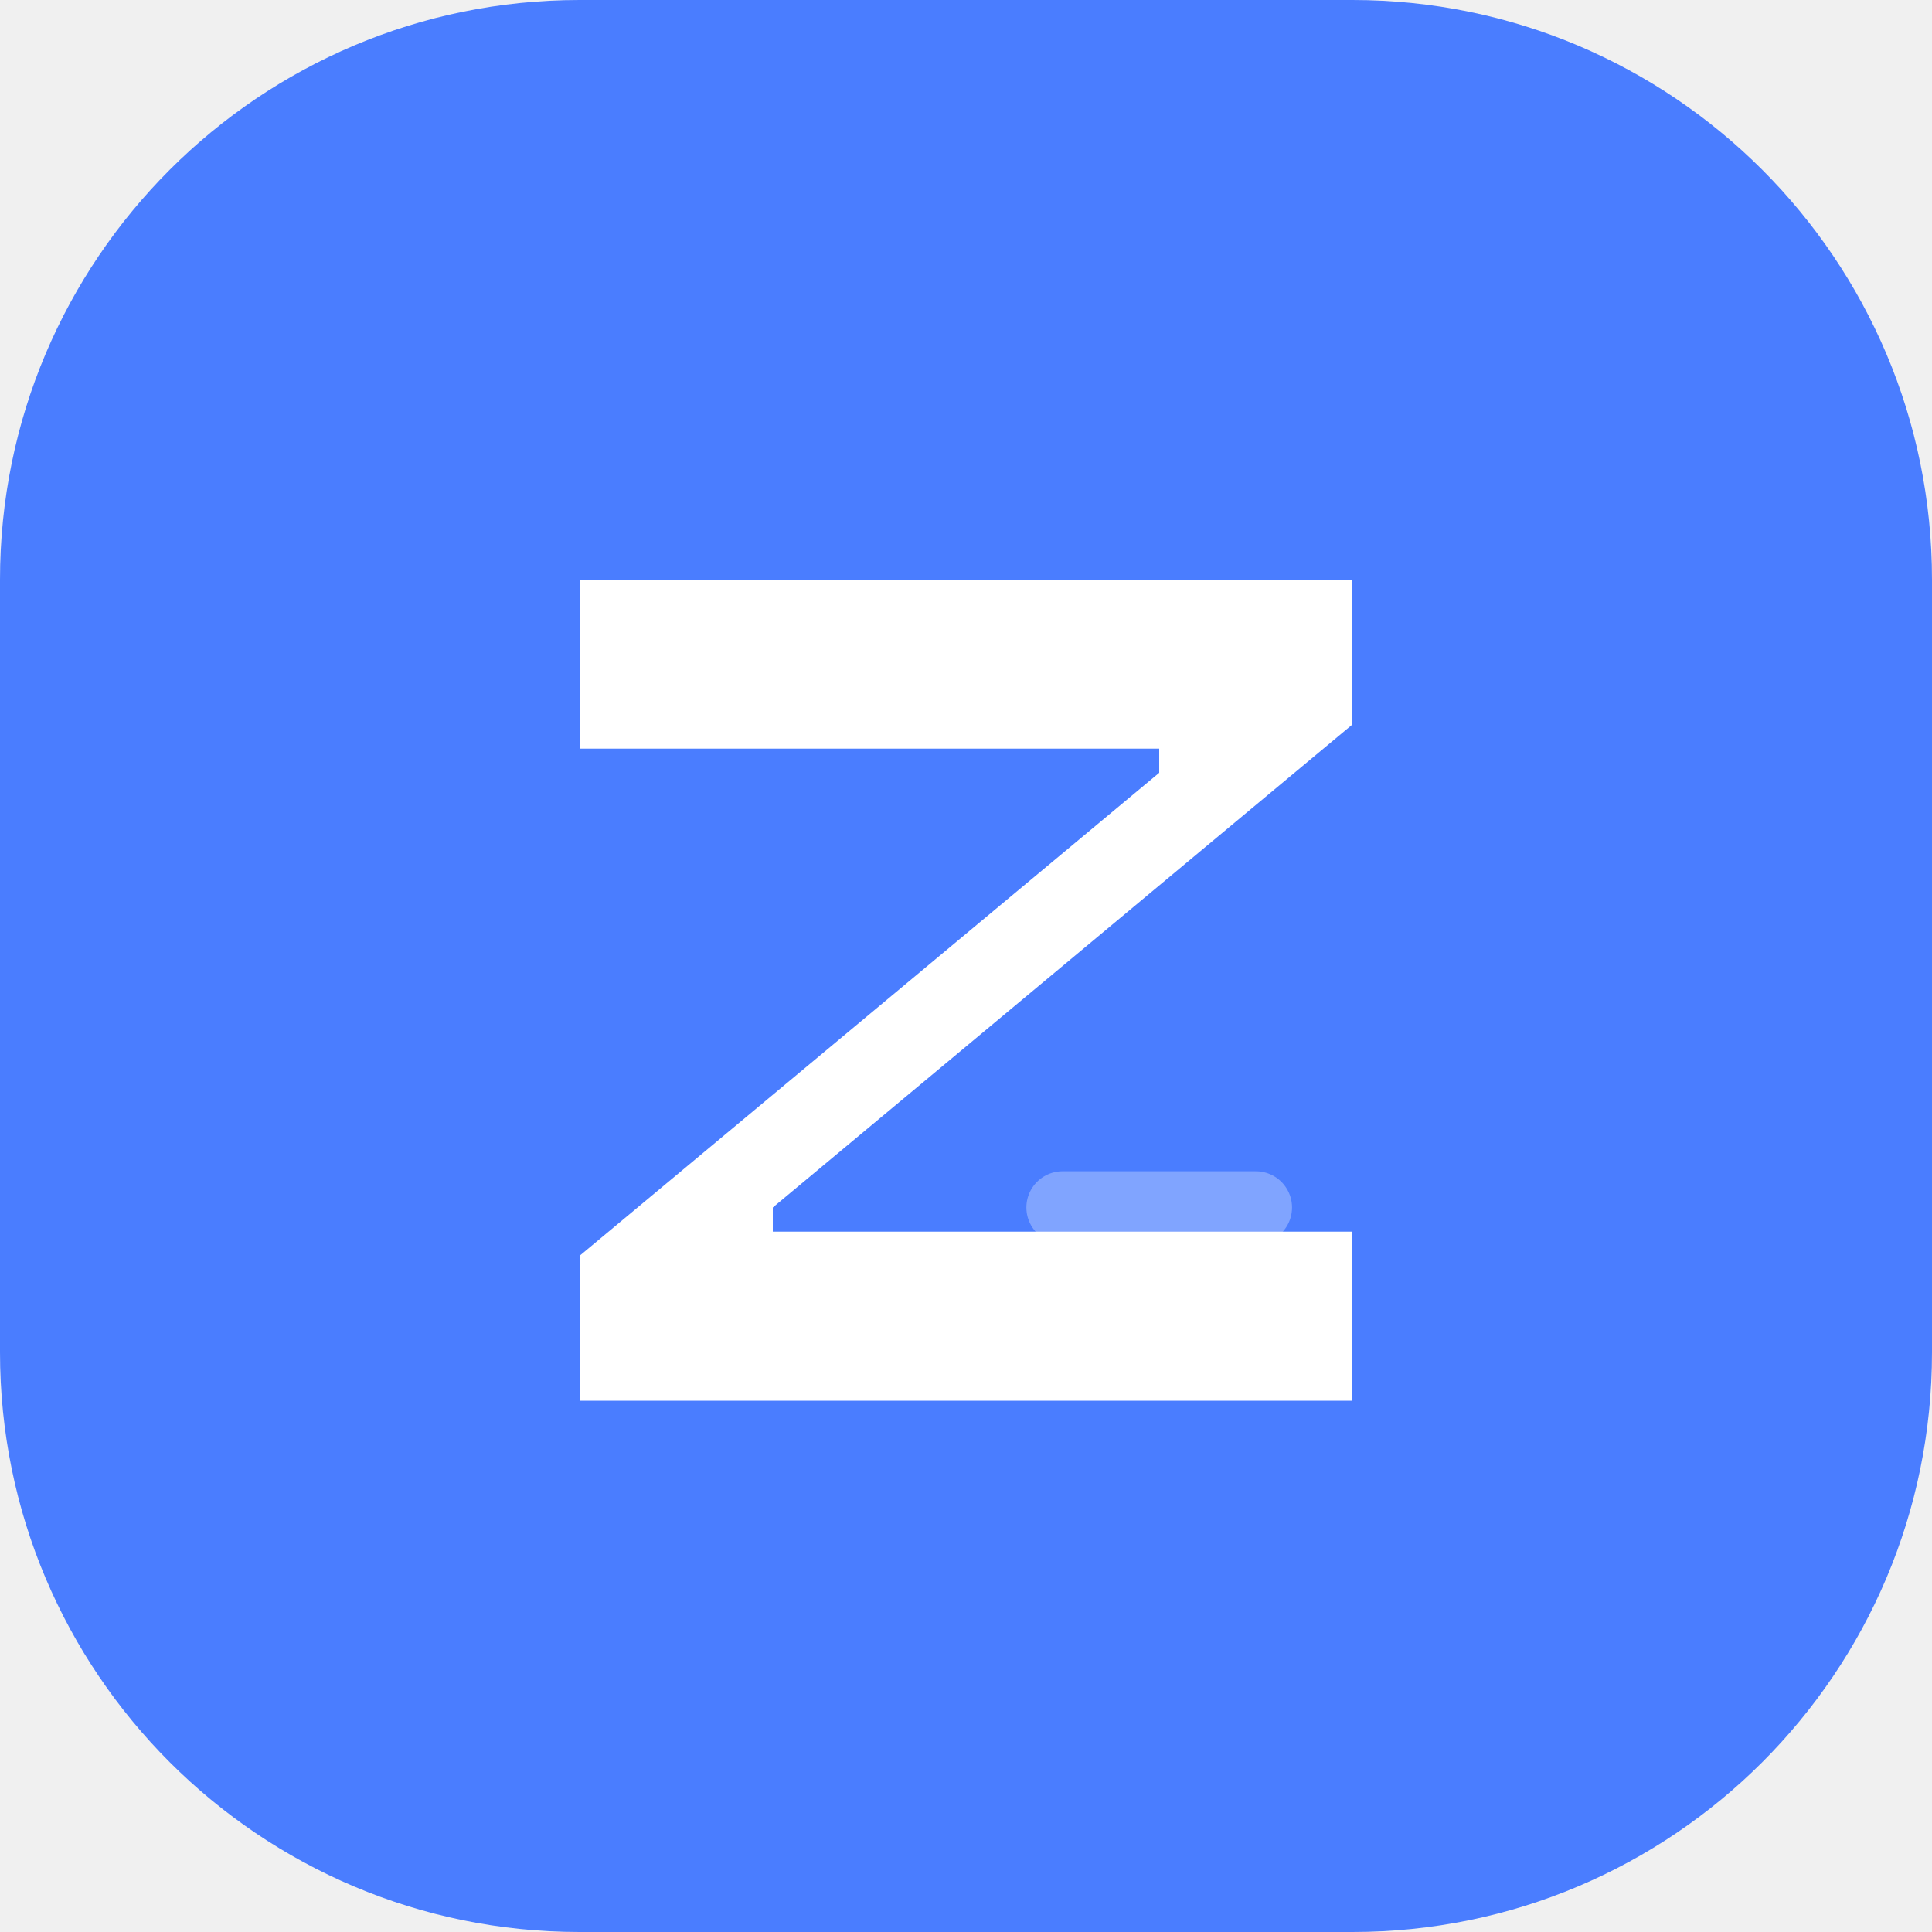
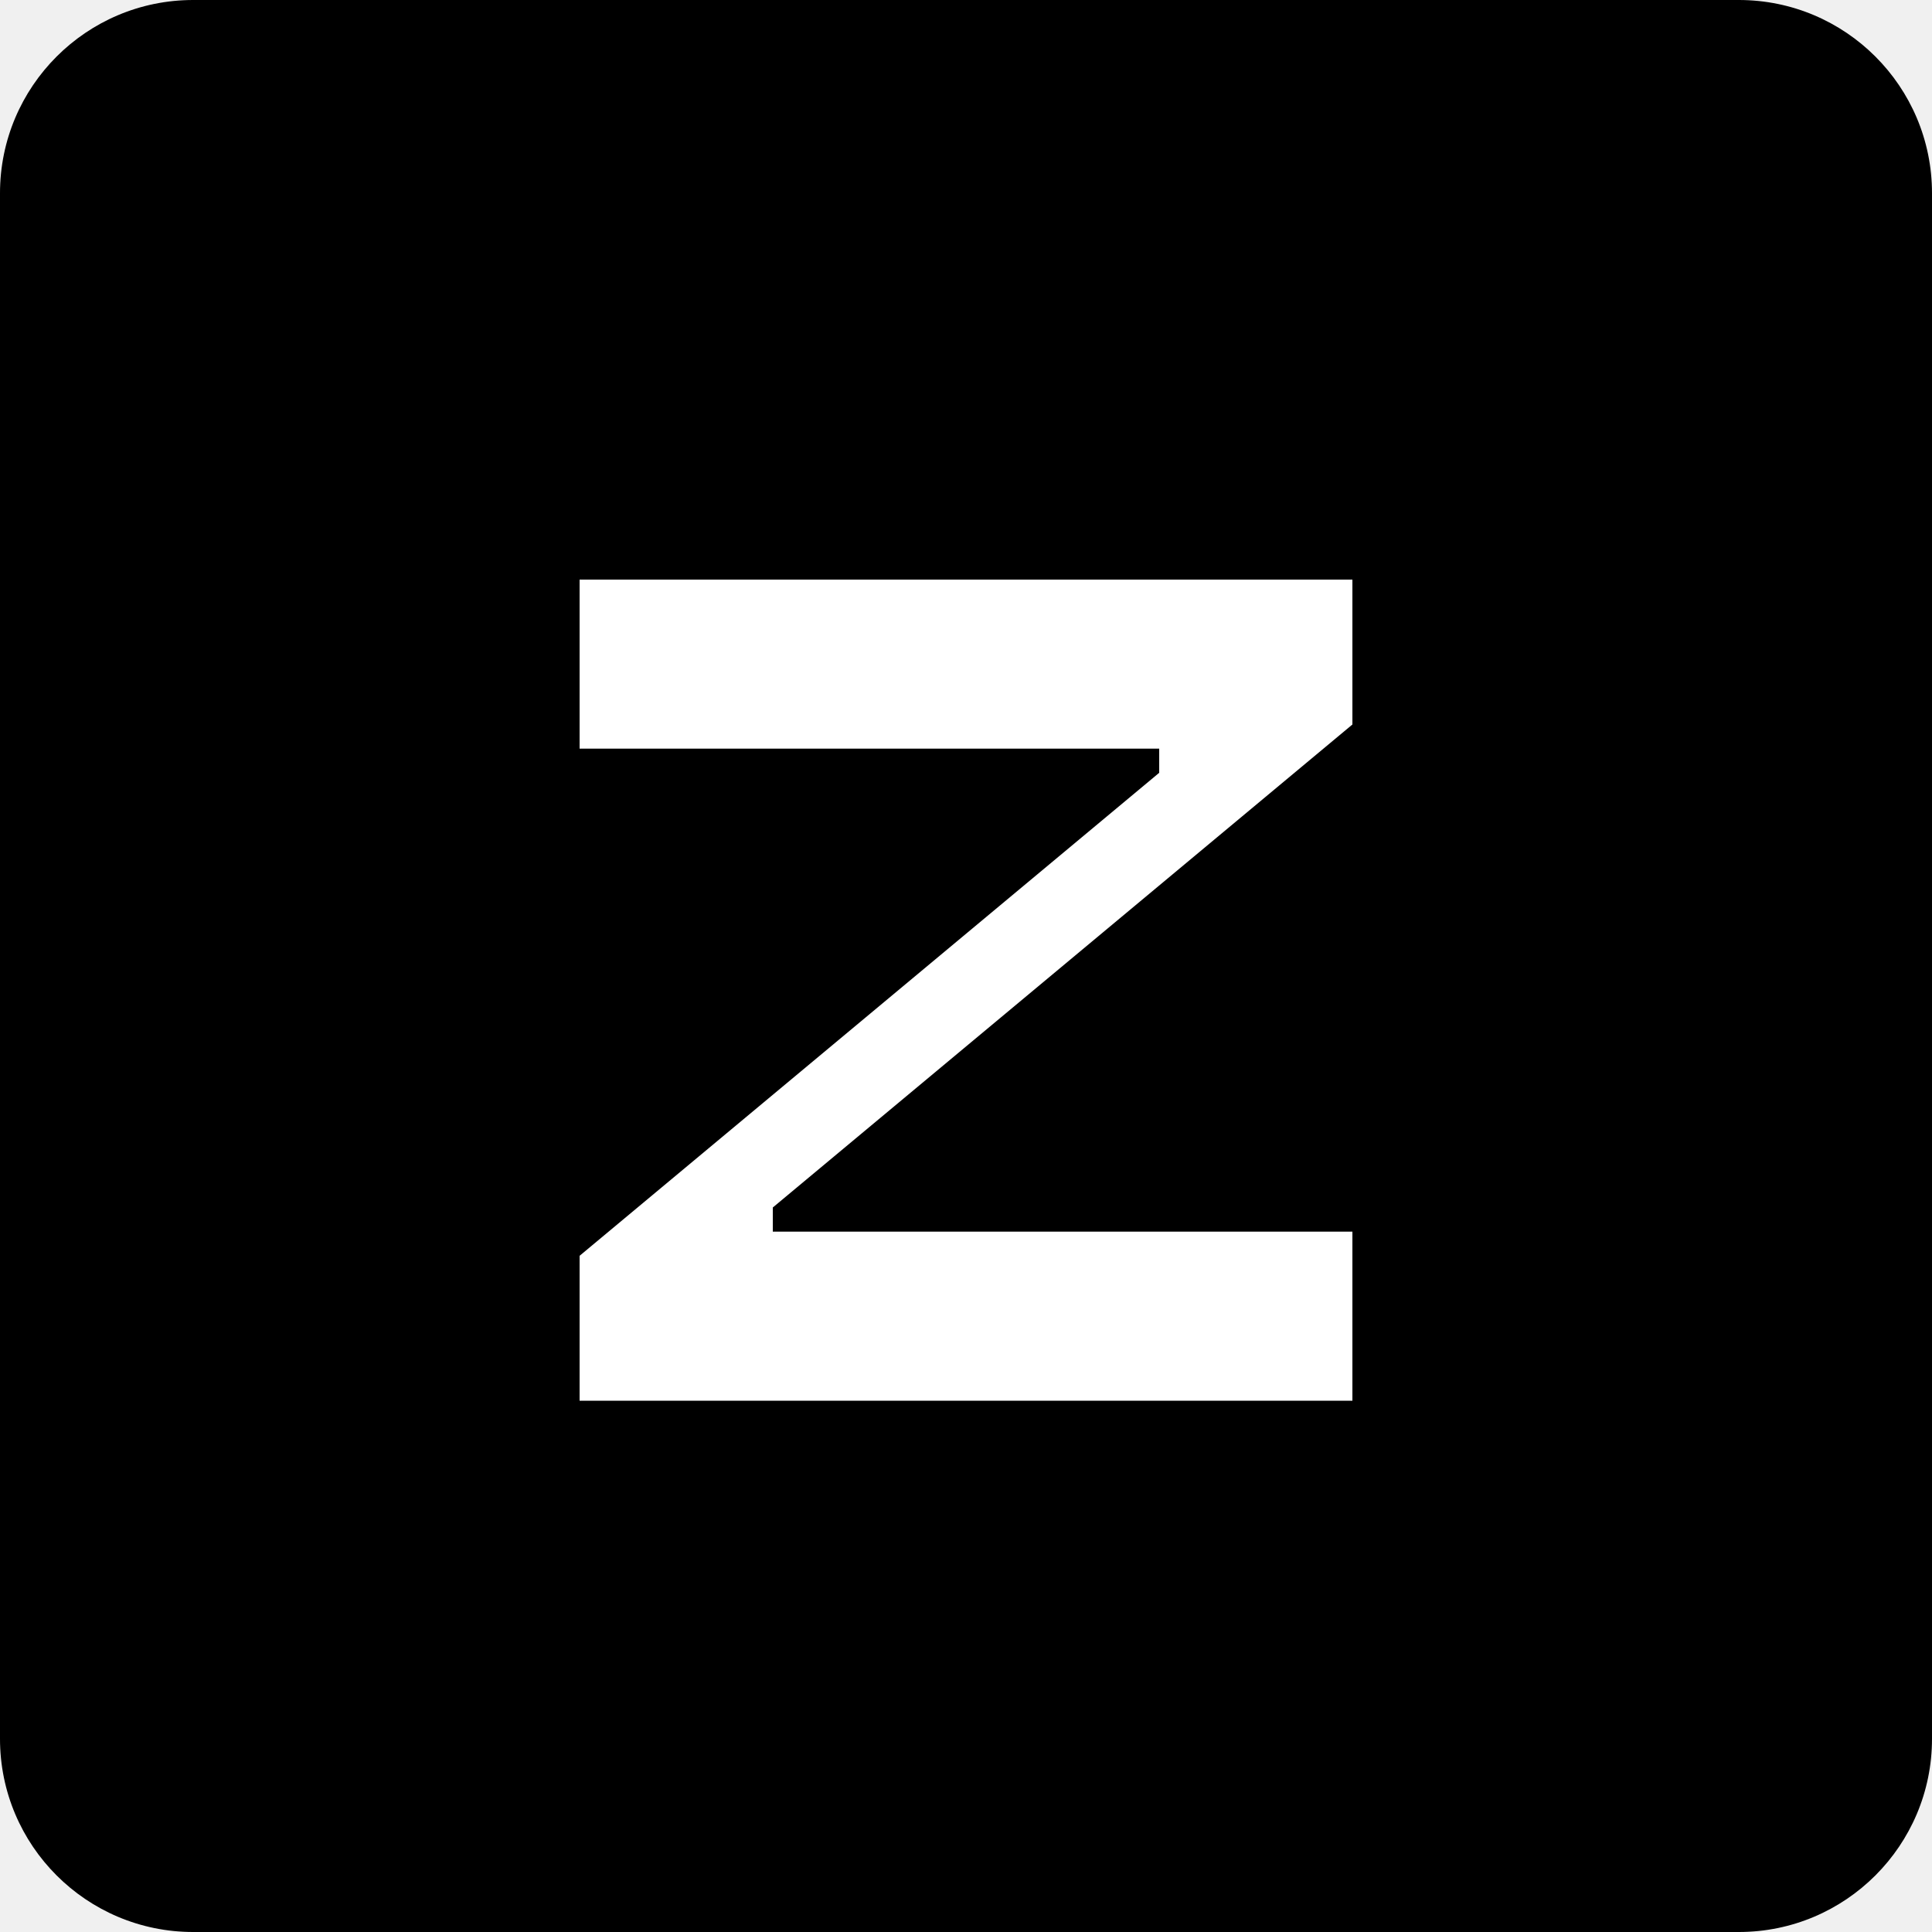
<svg xmlns="http://www.w3.org/2000/svg" viewBox="0 0 40 40" fill="none">
-   <rect width="40" height="40" rx="12" fill="#4a7dff" />
+   <rect width="40" height="40" rx="4" fill="black" />
  <path d="M12 12H28V15L16 25V25.5H28V29H12V26L24 16V15.5H12V12Z" fill="white" />
-   <path d="M22 25L26 25" stroke="white" stroke-width="1.5" stroke-linecap="round" opacity="0.3" />
</svg>
